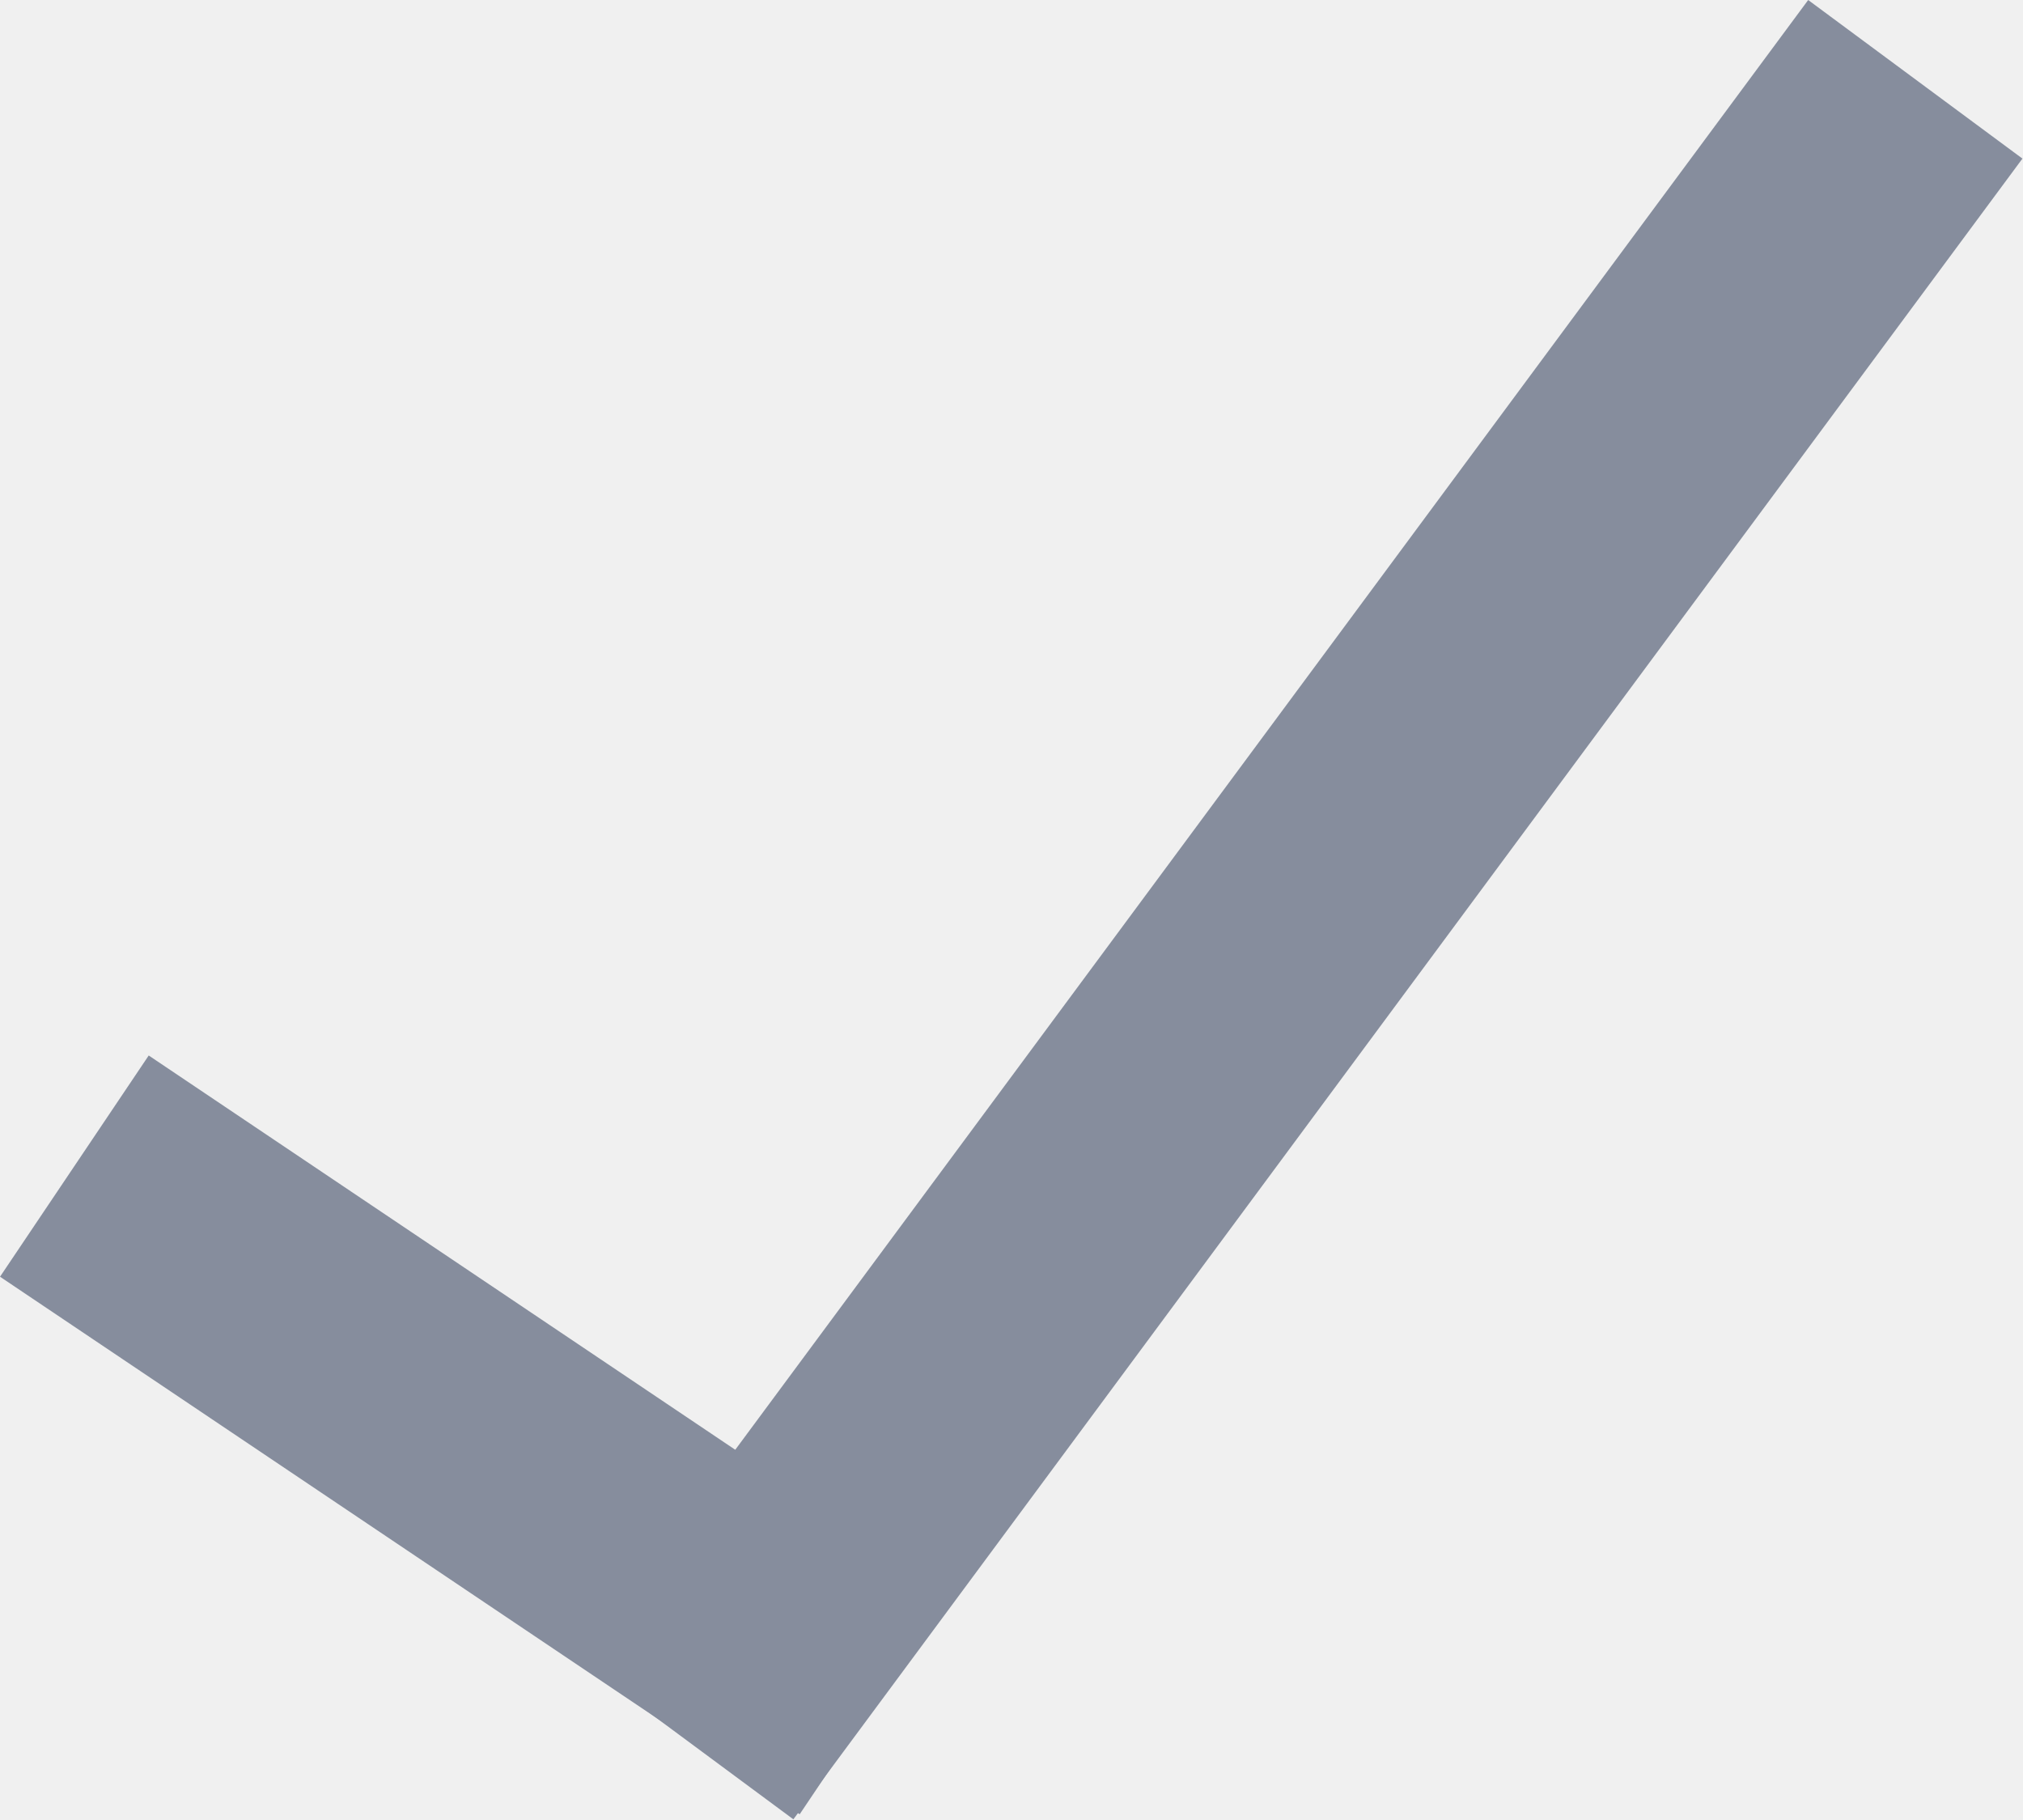
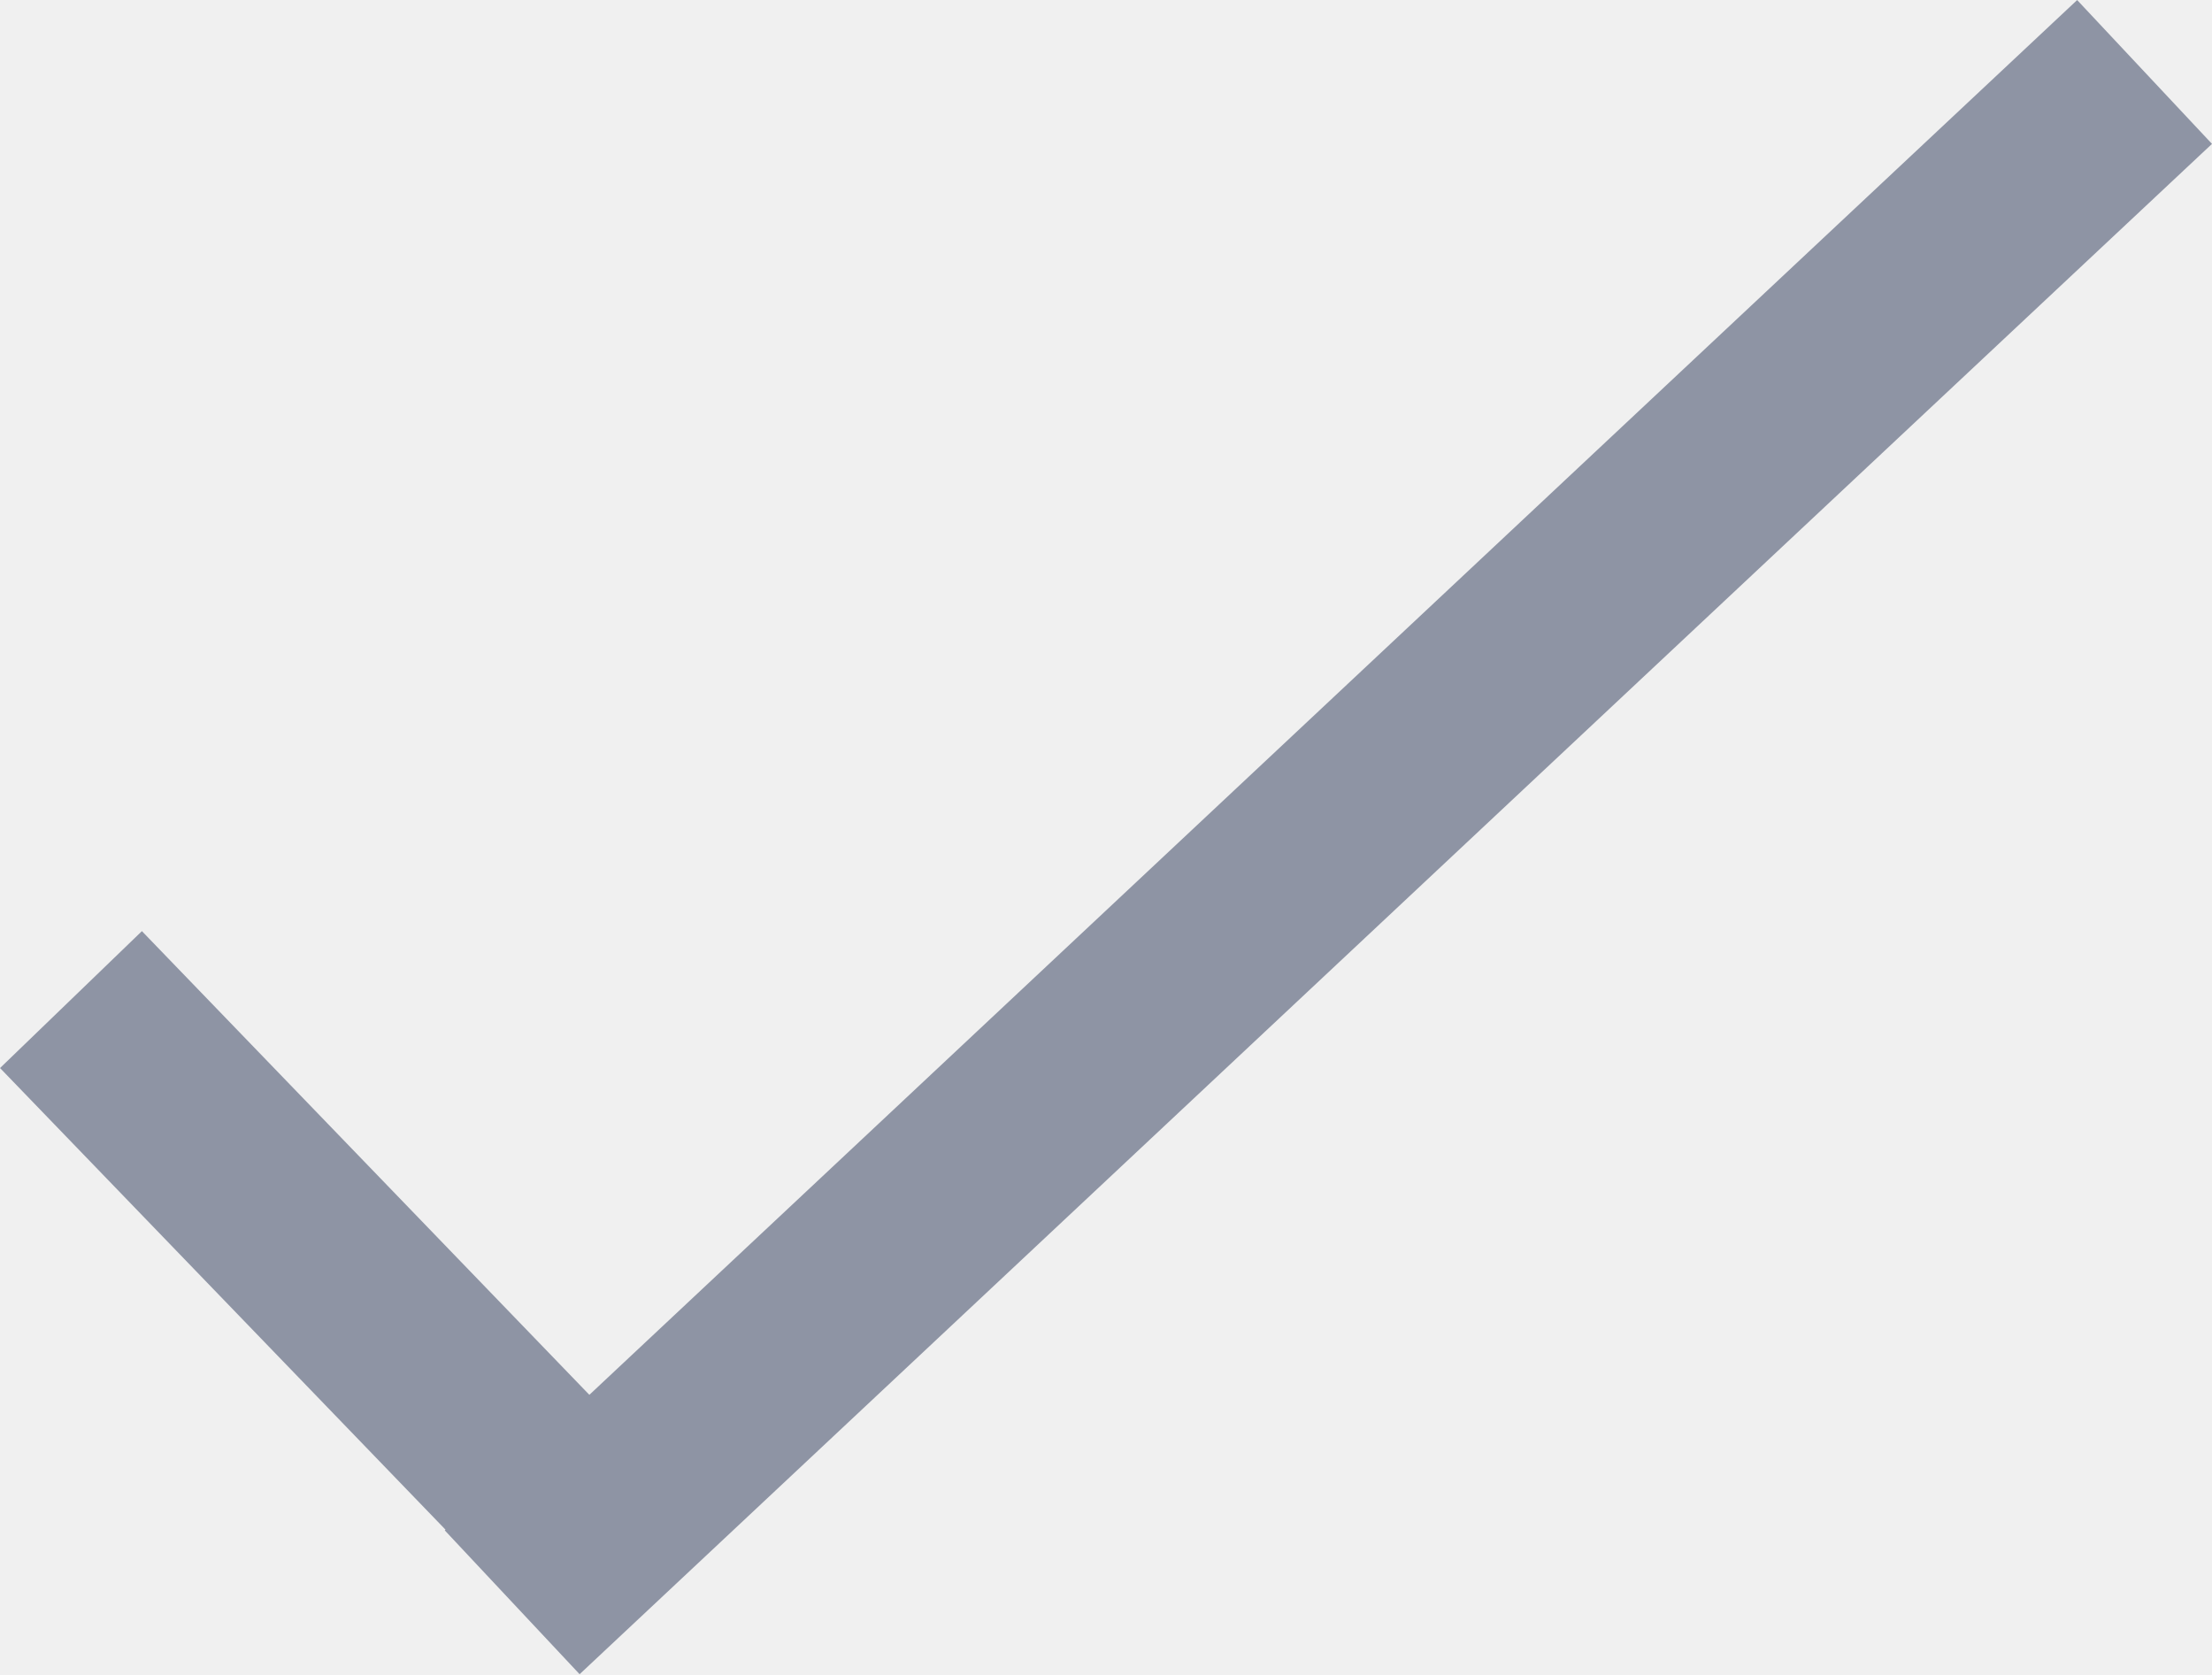
- <svg xmlns="http://www.w3.org/2000/svg" width="15.179" height="13.65" viewBox="0 0 15.179 13.65">
-   <g id="Green_Check_Mark_-_Overview" data-name="Green Check Mark - Overview" transform="translate(0.558 0.595)" opacity="0.496">
-     <path id="Path_264" data-name="Path 264" d="M2.408,3.84l6,4.033" transform="translate(-2.408 4.314)" fill="#fff" stroke="#1a2949" stroke-width="2" />
-     <path id="Path_263" data-name="Path 263" d="M9.5,1.347.278,13.807" transform="translate(4.313 -1.347)" fill="#fff" stroke="#1a2949" stroke-width="2" />
+ <svg xmlns="http://www.w3.org/2000/svg" width="22.44" height="16.983" viewBox="0 0 22.44 16.983">
+   <g id="Green_Check_Mark_-_doAction" data-name="Green Check Mark - doAction" transform="translate(0.72 0.73)">
+     <path id="Path_264" data-name="Path 264" d="M2.408,3.84l5.9,6.114" transform="translate(-2.408 5.57)" fill="#fff" stroke="#8e94a4" stroke-width="2" />
+     <path id="Path_263" data-name="Path 263" d="M16.838,1.347.278,16.871" transform="translate(4.198 -1.347)" fill="#fff" stroke="#8e94a4" stroke-width="2" />
  </g>
</svg>
